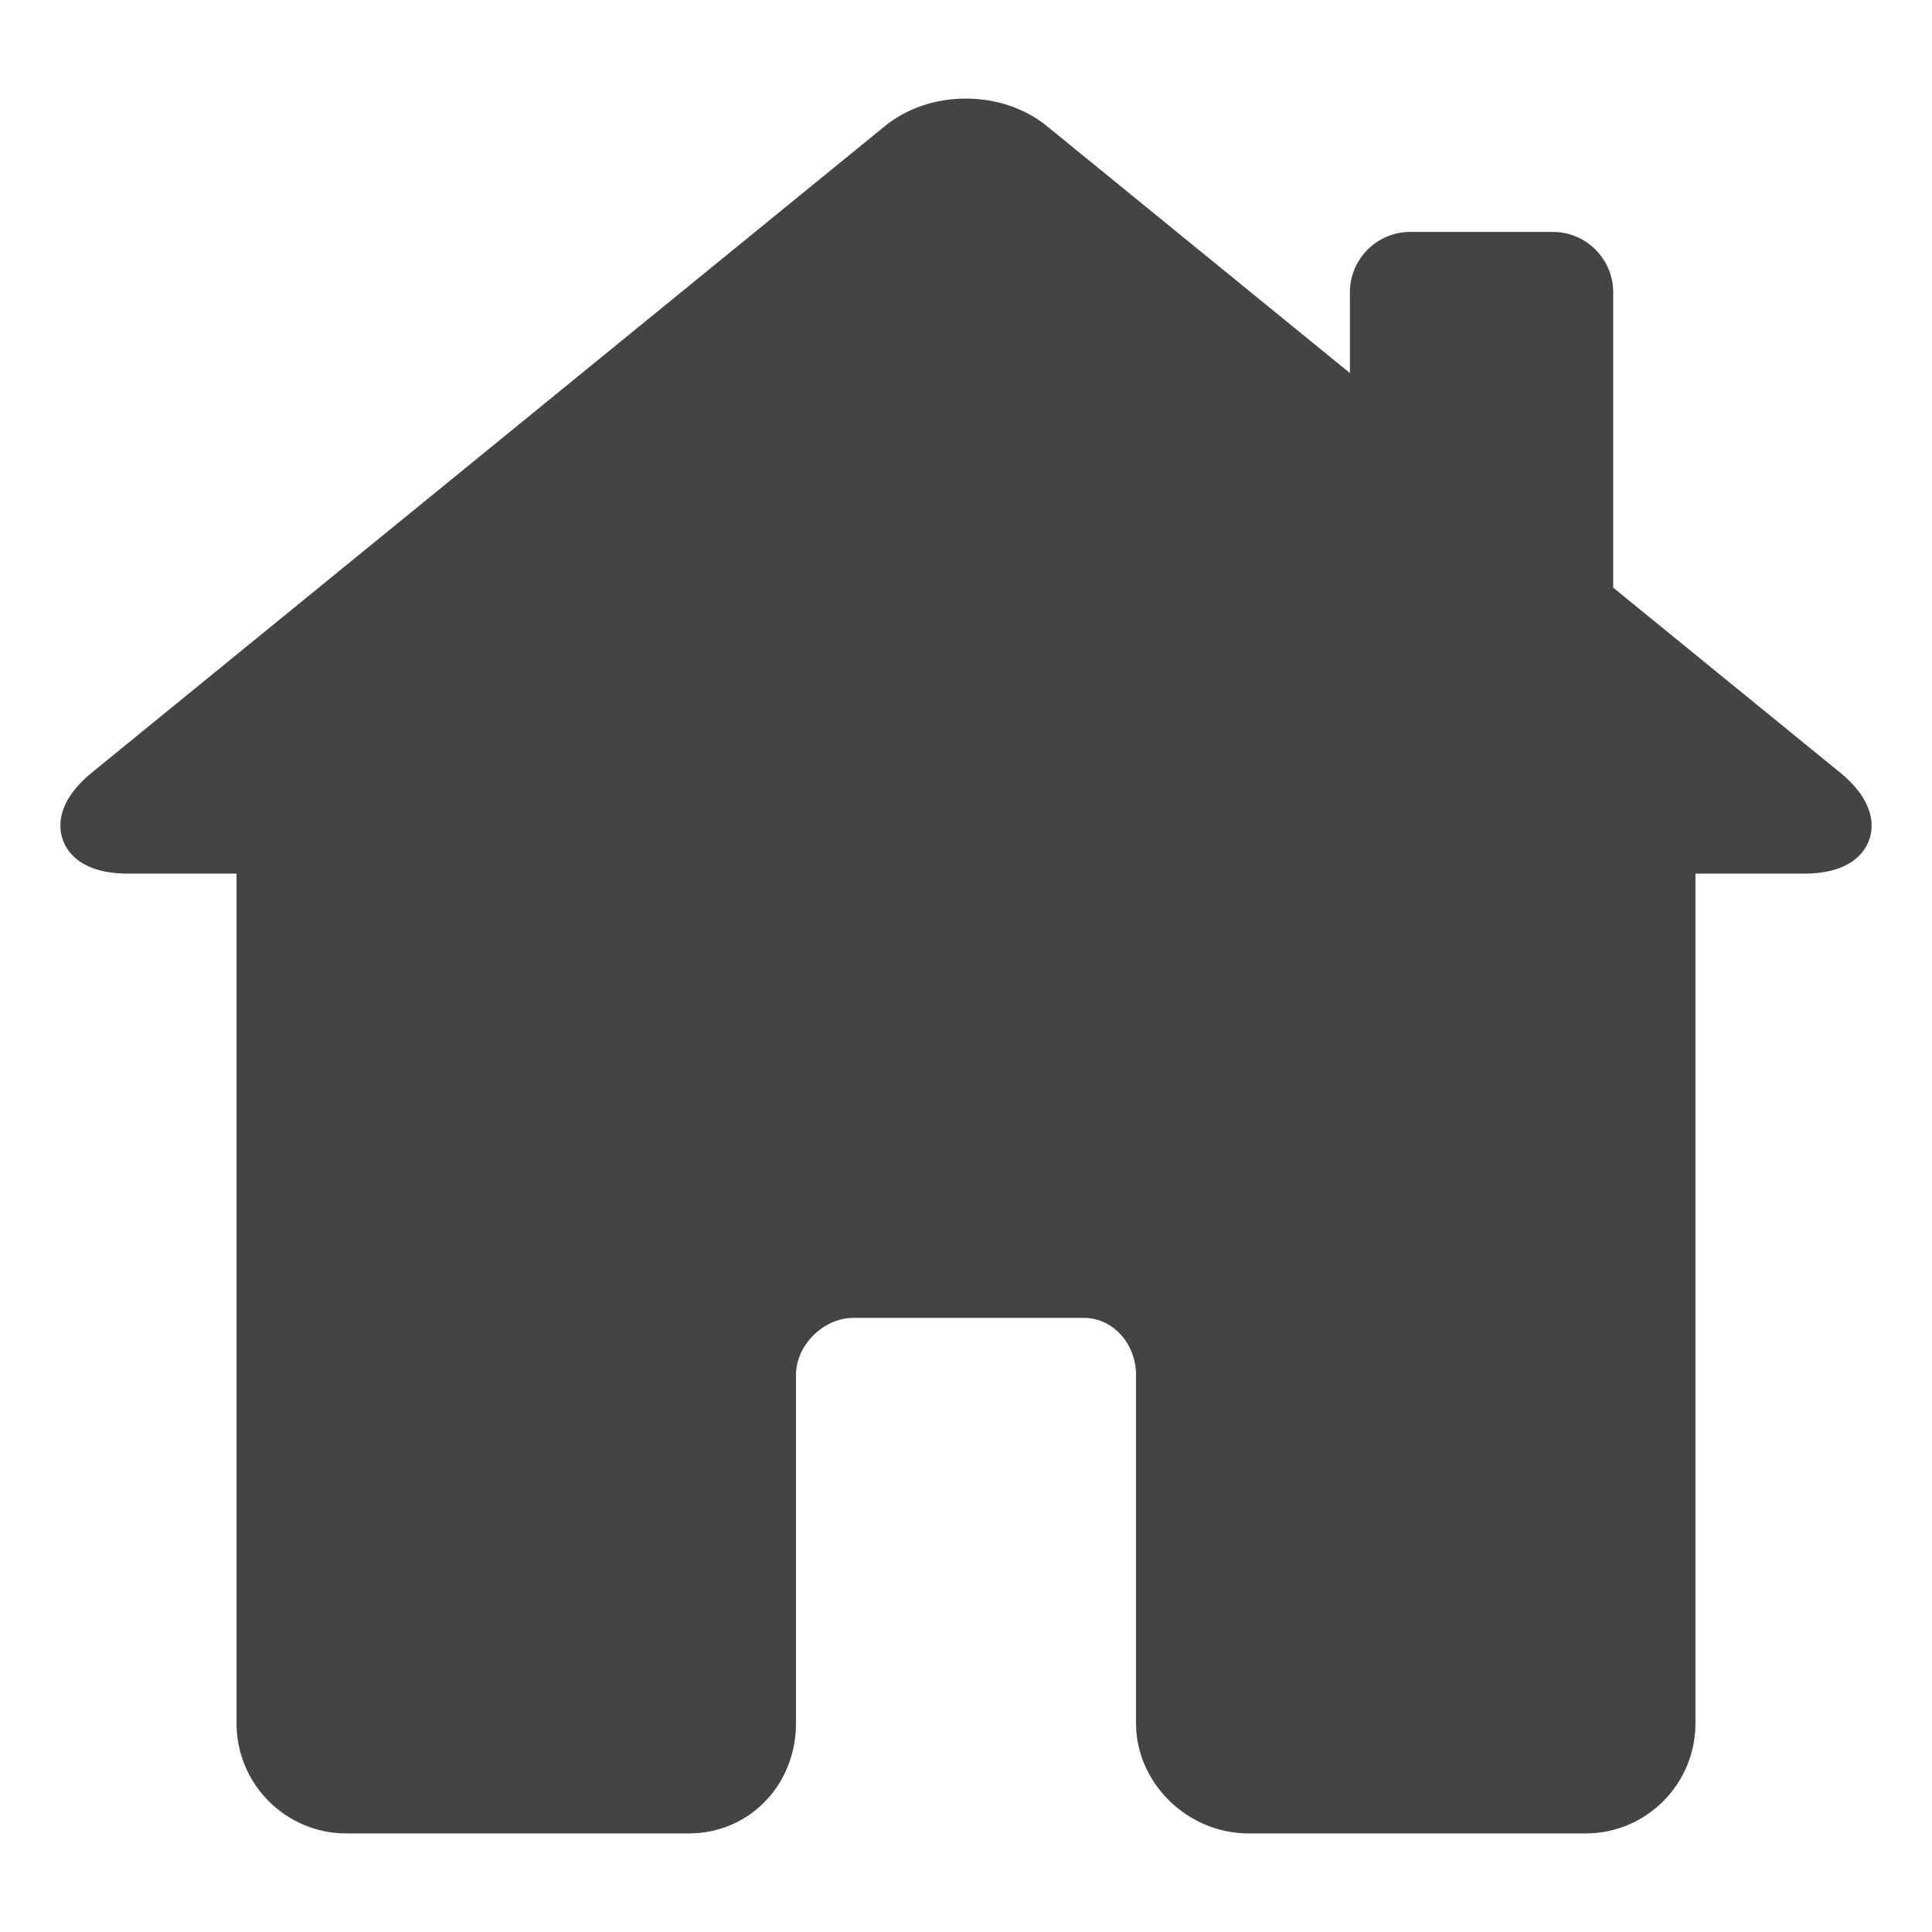
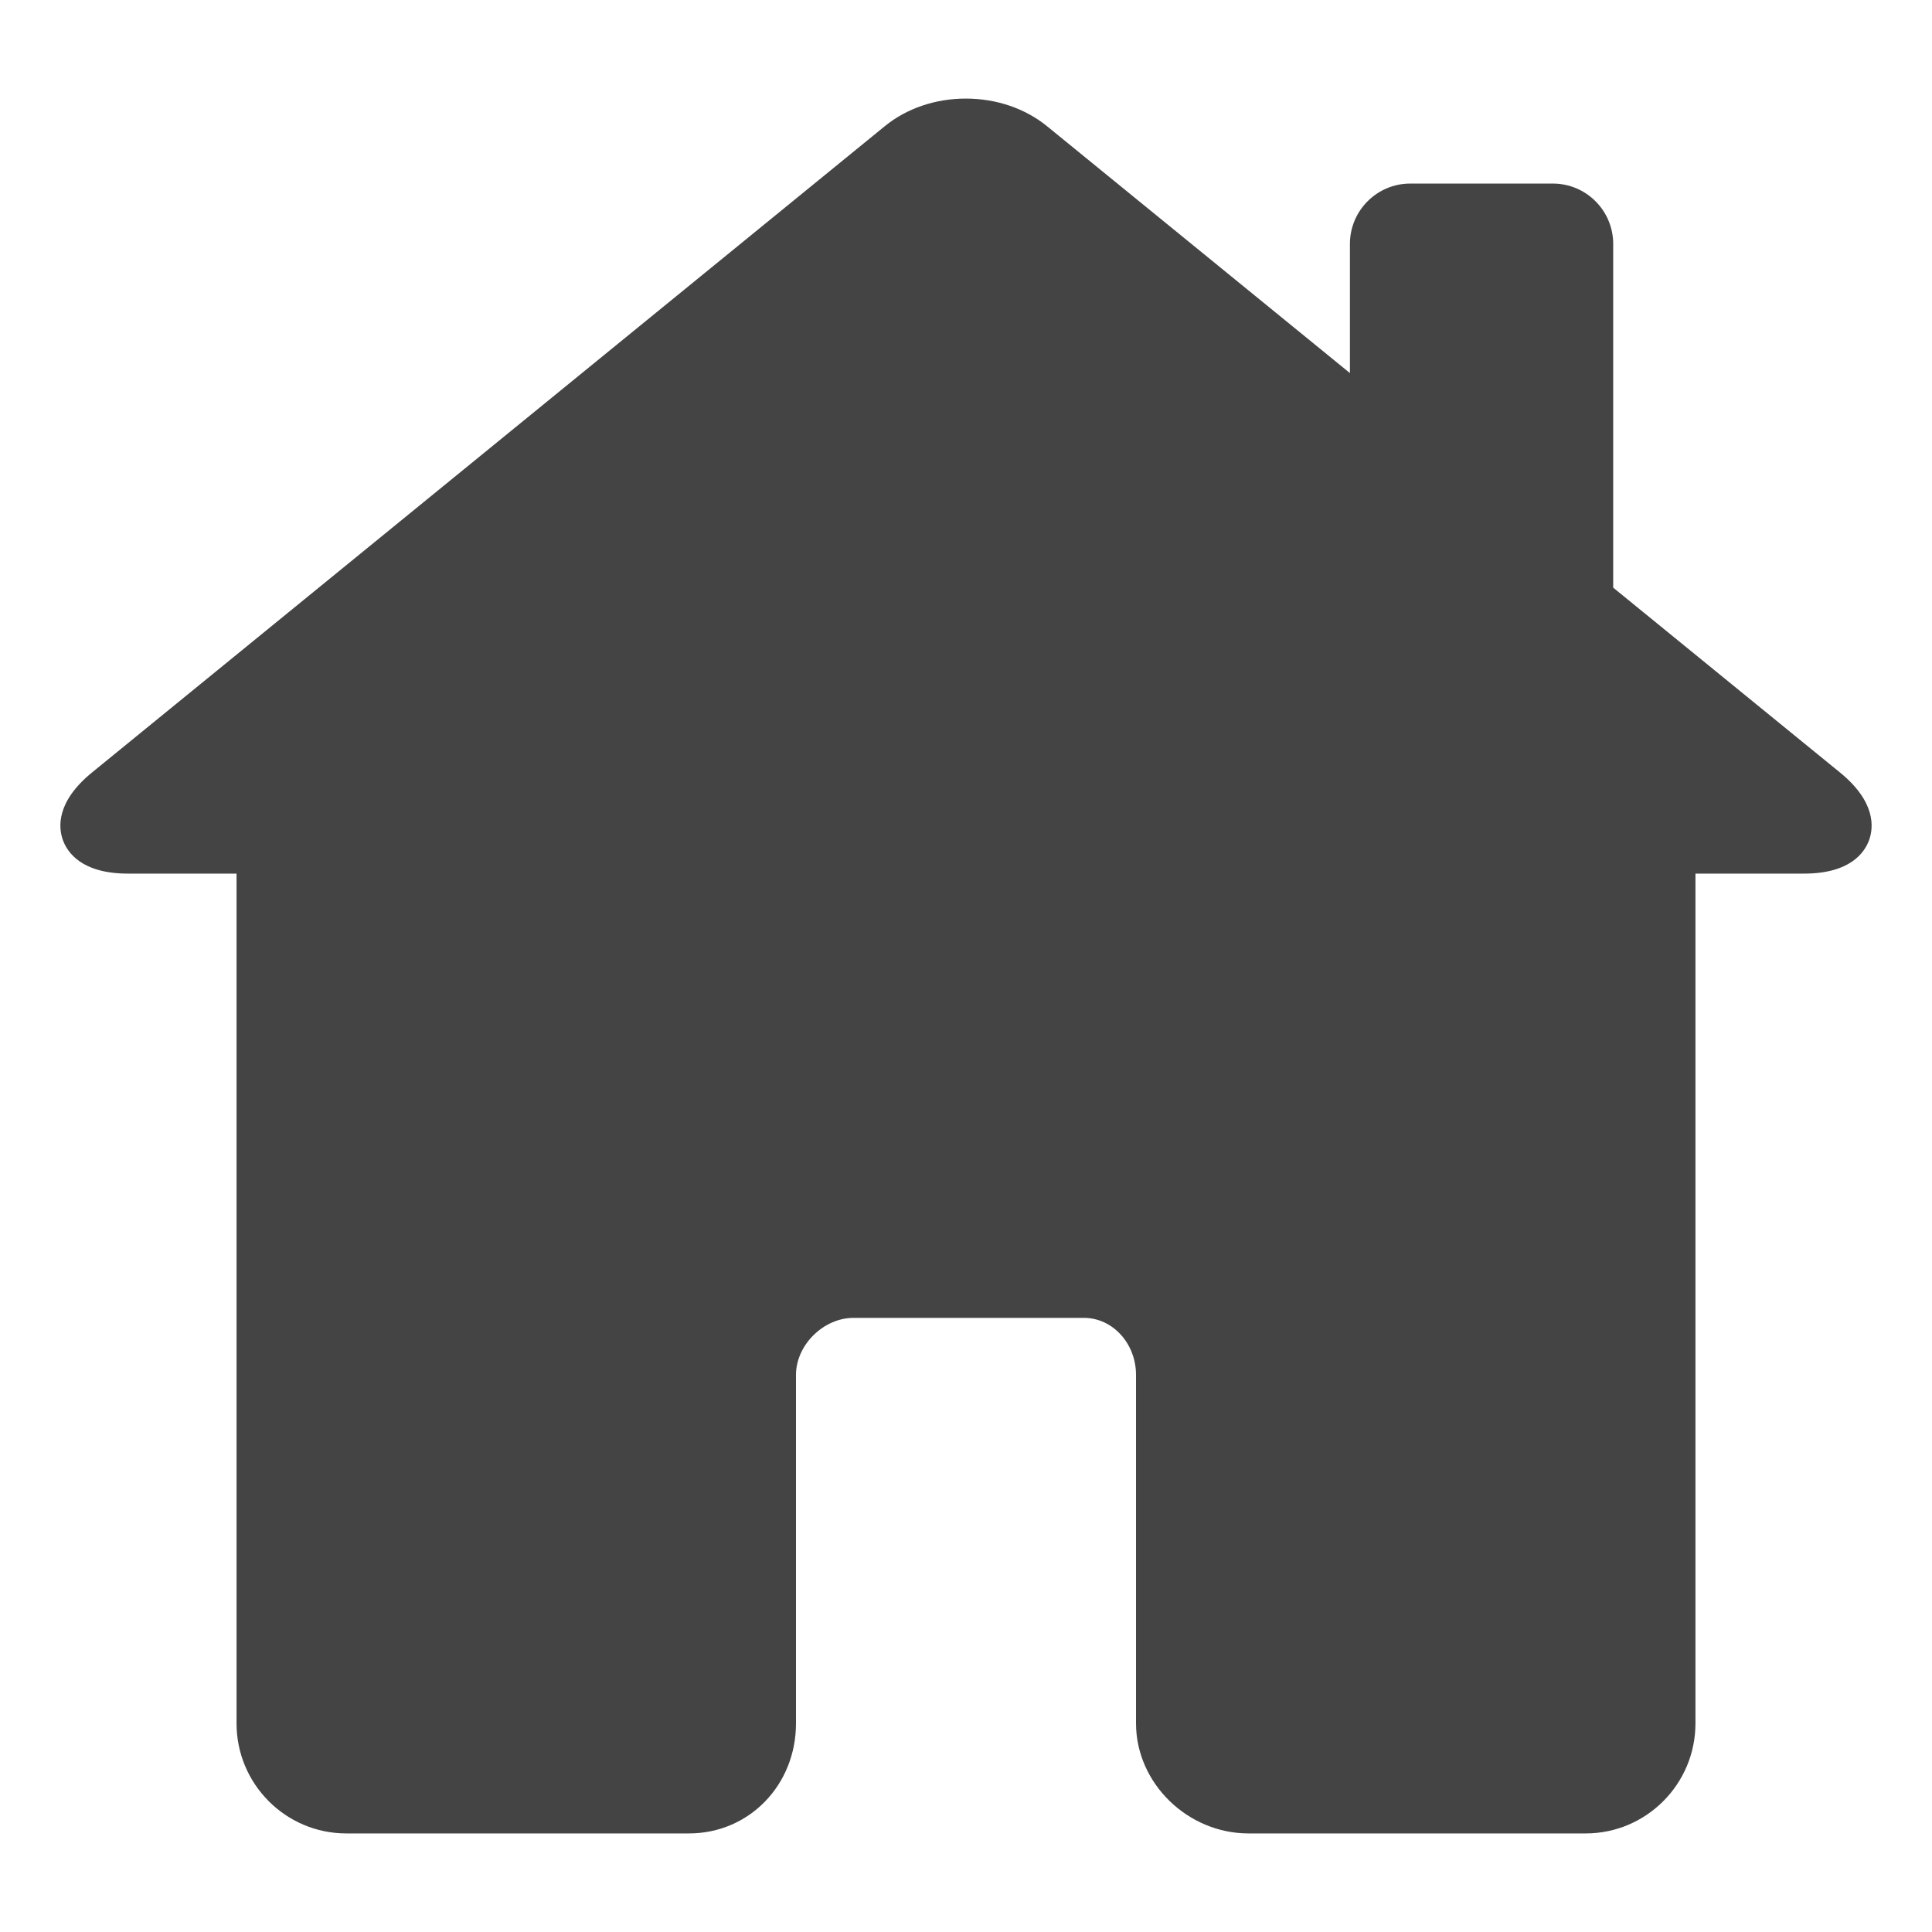
<svg xmlns="http://www.w3.org/2000/svg" width="16" height="16" version="1.1" id="svg4" xml:space="preserve">
  <defs id="defs8" />
  <g id="g303" transform="matrix(0.04542122,0,0,0.04542122,0.5000027,0.5000254)" style="fill:#444444;fill-opacity:1">
-     <path d="M 324.442,129.811 283.121,96.134 V 42.275 c 0,-6.065 -4.935,-11 -11,-11 h -26 c -6.065,0 -11,4.935 -11,11 V 57.012 L 179.908,12.013 c -3.994,-3.254 -9.258,-5.047 -14.822,-5.047 -5.542,0 -10.781,1.782 -14.753,5.019 L 5.8,129.81 c -6.567,5.351 -6.173,10.012 -5.354,12.314 0.817,2.297 3.448,6.151 11.884,6.151 h 19.791 v 154.947 c 0,11.058 8.972,20.053 20,20.053 h 62.5 c 10.935,0 19.5,-8.809 19.5,-20.053 v -63.541 c 0,-5.446 5.005,-10.405 10.5,-10.405 h 42 c 5.238,0 9.5,4.668 9.5,10.405 v 63.541 c 0,10.87 9.388,20.053 20.5,20.053 h 61.5 c 11.028,0 20,-8.996 20,-20.053 V 148.275 h 19.791 c 8.436,0 11.066,-3.854 11.884,-6.151 0.819,-2.302 1.213,-6.963 -5.354,-12.313 z" id="path250" style="fill:#444444;fill-opacity:1" />
+     <path d="M 324.442,129.811 283.123,96.134 V 33.46 c 0,-6.065 -4.935,-11 -11,-11 H 246.121 c -6.065,0 -11,4.935 -11,11 V 57.012 L 179.908,12.013 c -3.994,-3.254 -9.258,-5.047 -14.822,-5.047 -5.542,0 -10.781,1.782 -14.753,5.019 L 5.8,129.81 c -6.567,5.351 -6.173,10.012 -5.354,12.314 0.817,2.297 3.448,6.151 11.884,6.151 h 19.791 v 154.947 c 0,11.058 8.972,20.053 20,20.053 h 62.5 c 10.935,0 19.5,-8.809 19.5,-20.053 v -63.541 c 0,-5.446 5.005,-10.405 10.5,-10.405 h 42 c 5.238,0 9.5,4.668 9.5,10.405 v 63.541 c 0,10.87 9.388,20.053 20.5,20.053 h 61.5 c 11.028,0 20,-8.996 20,-20.053 V 148.275 h 19.791 c 8.436,0 11.066,-3.854 11.884,-6.151 0.819,-2.302 1.213,-6.963 -5.354,-12.313 z" id="path250" style="fill:#444444;fill-opacity:1" />
    <g id="g252" style="fill:#444444;fill-opacity:1">
</g>
    <g id="g254" style="fill:#444444;fill-opacity:1">
</g>
    <g id="g256" style="fill:#444444;fill-opacity:1">
</g>
    <g id="g258" style="fill:#444444;fill-opacity:1">
</g>
    <g id="g260" style="fill:#444444;fill-opacity:1">
</g>
    <g id="g262" style="fill:#444444;fill-opacity:1">
</g>
    <g id="g264" style="fill:#444444;fill-opacity:1">
</g>
    <g id="g266" style="fill:#444444;fill-opacity:1">
</g>
    <g id="g268" style="fill:#444444;fill-opacity:1">
</g>
    <g id="g270" style="fill:#444444;fill-opacity:1">
</g>
    <g id="g272" style="fill:#444444;fill-opacity:1">
</g>
    <g id="g274" style="fill:#444444;fill-opacity:1">
</g>
    <g id="g276" style="fill:#444444;fill-opacity:1">
</g>
    <g id="g278" style="fill:#444444;fill-opacity:1">
</g>
    <g id="g280" style="fill:#444444;fill-opacity:1">
</g>
  </g>
</svg>
